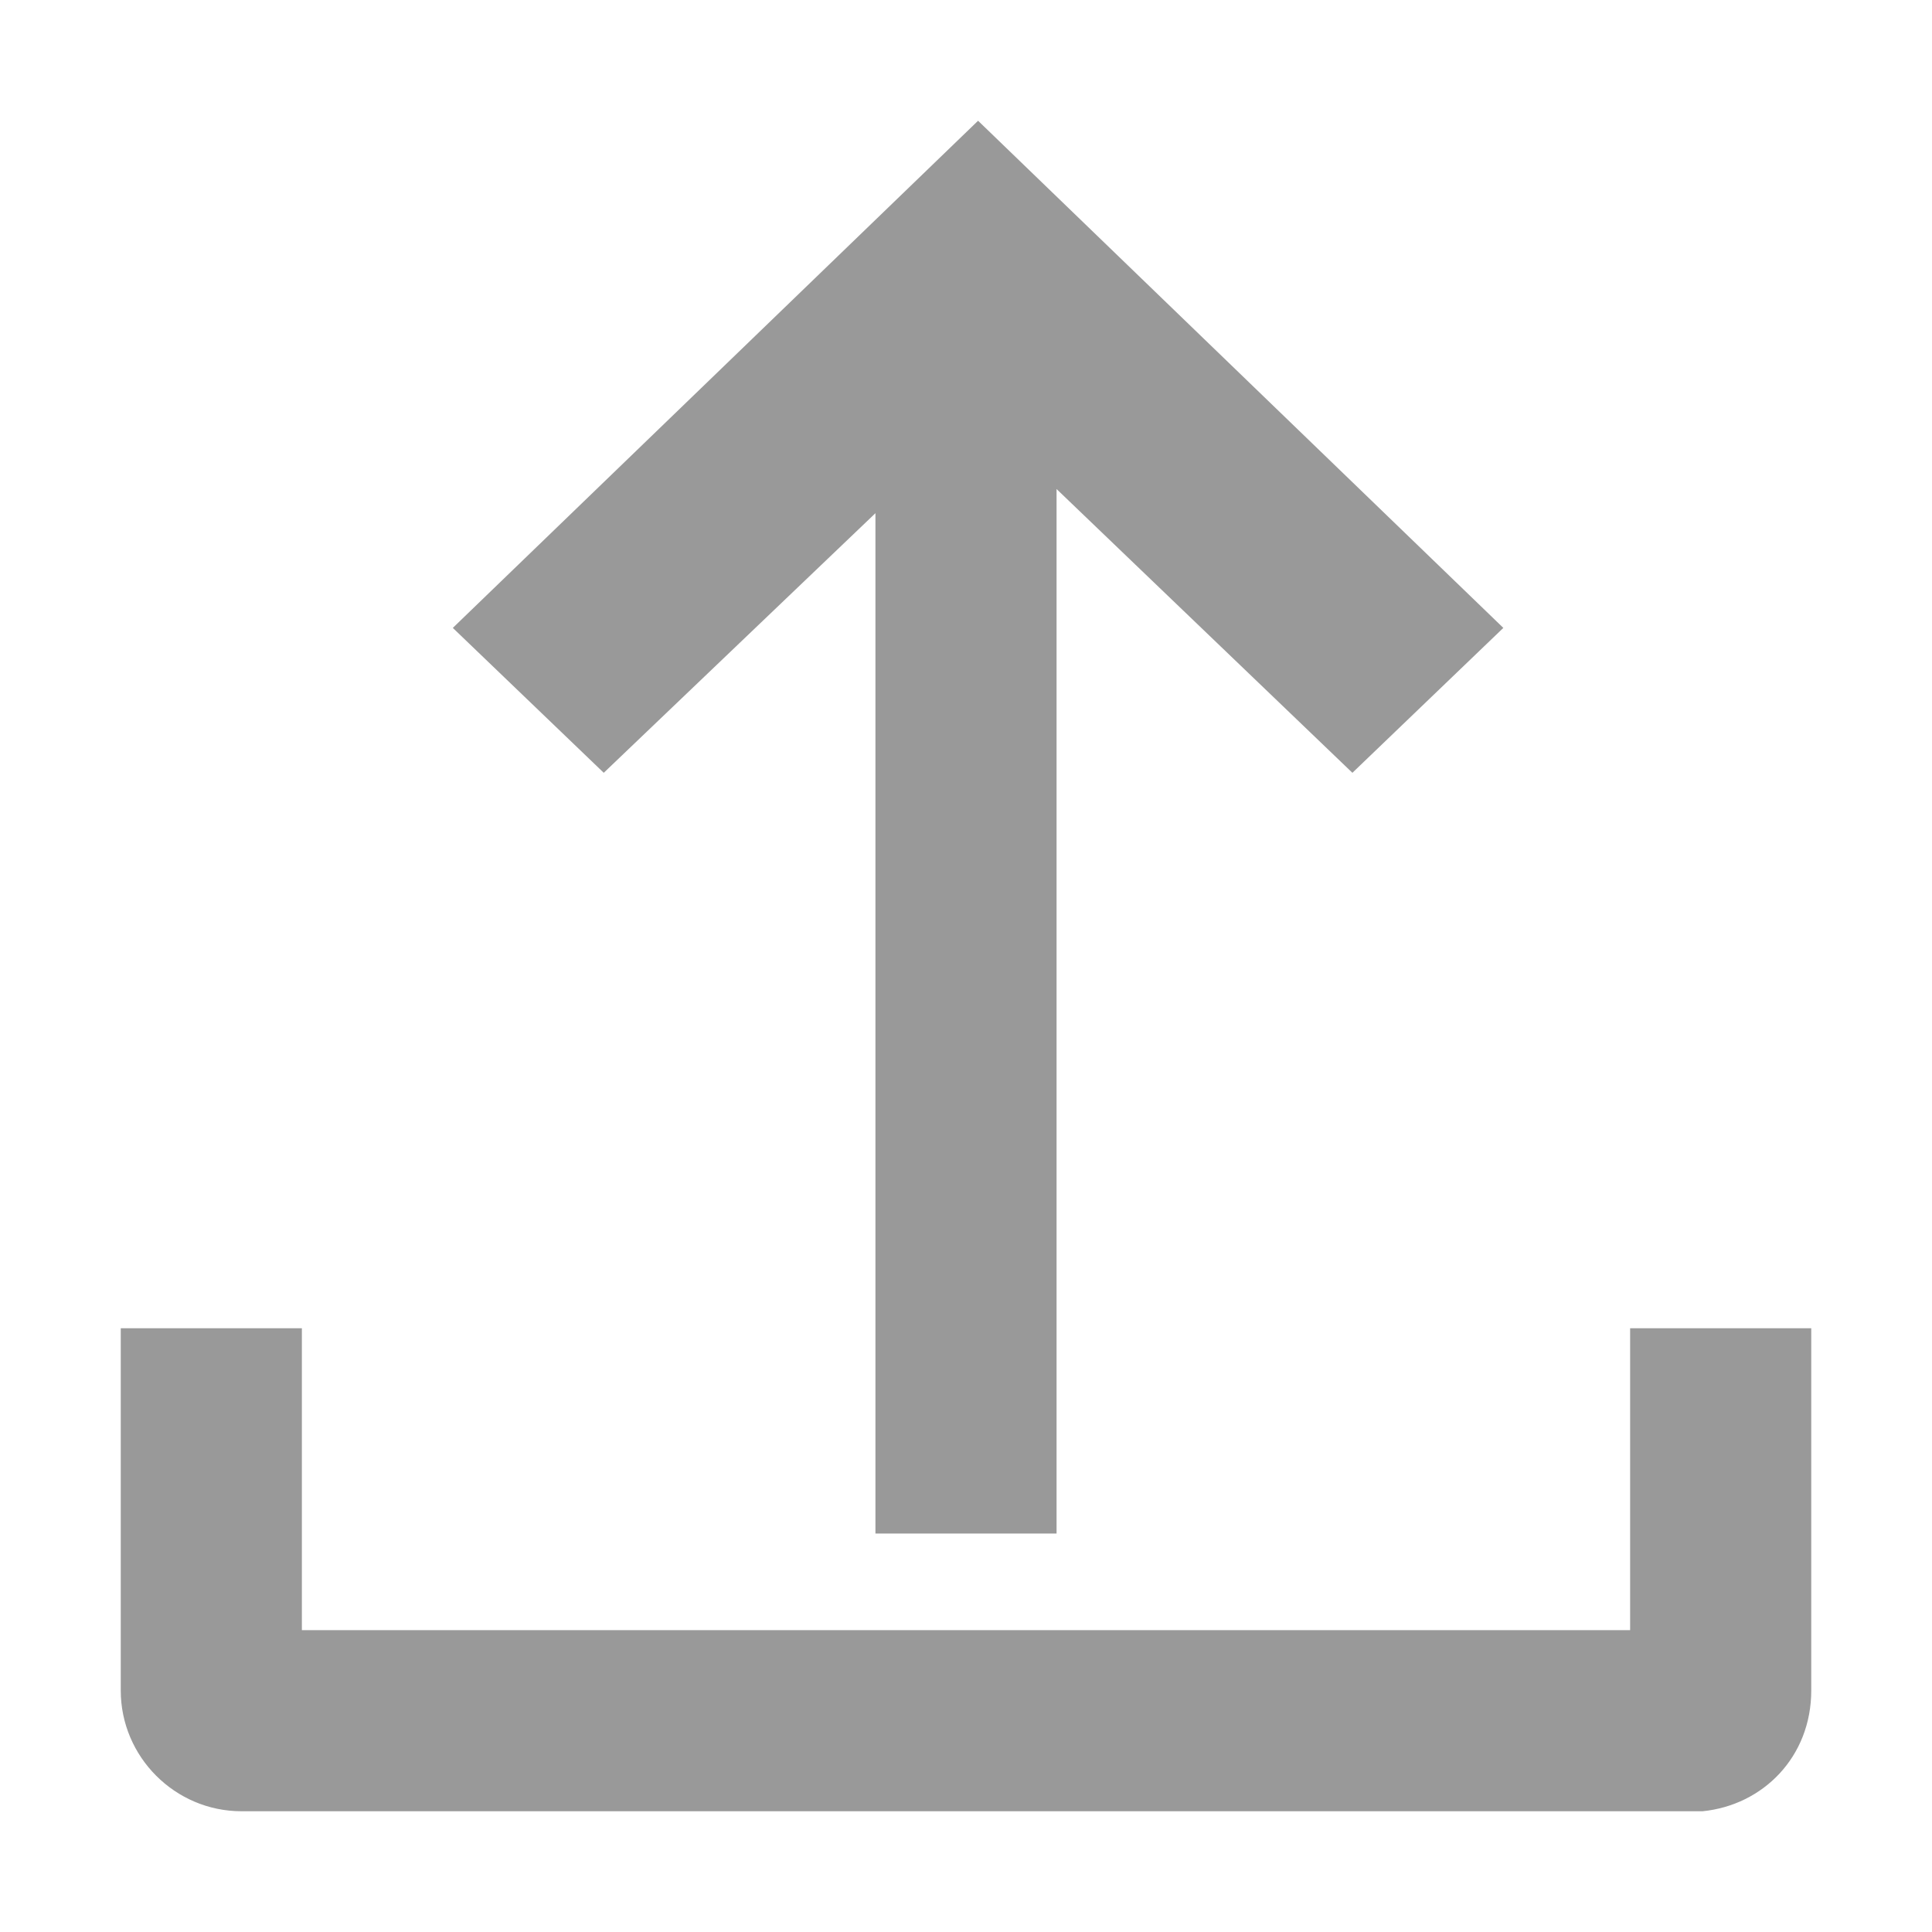
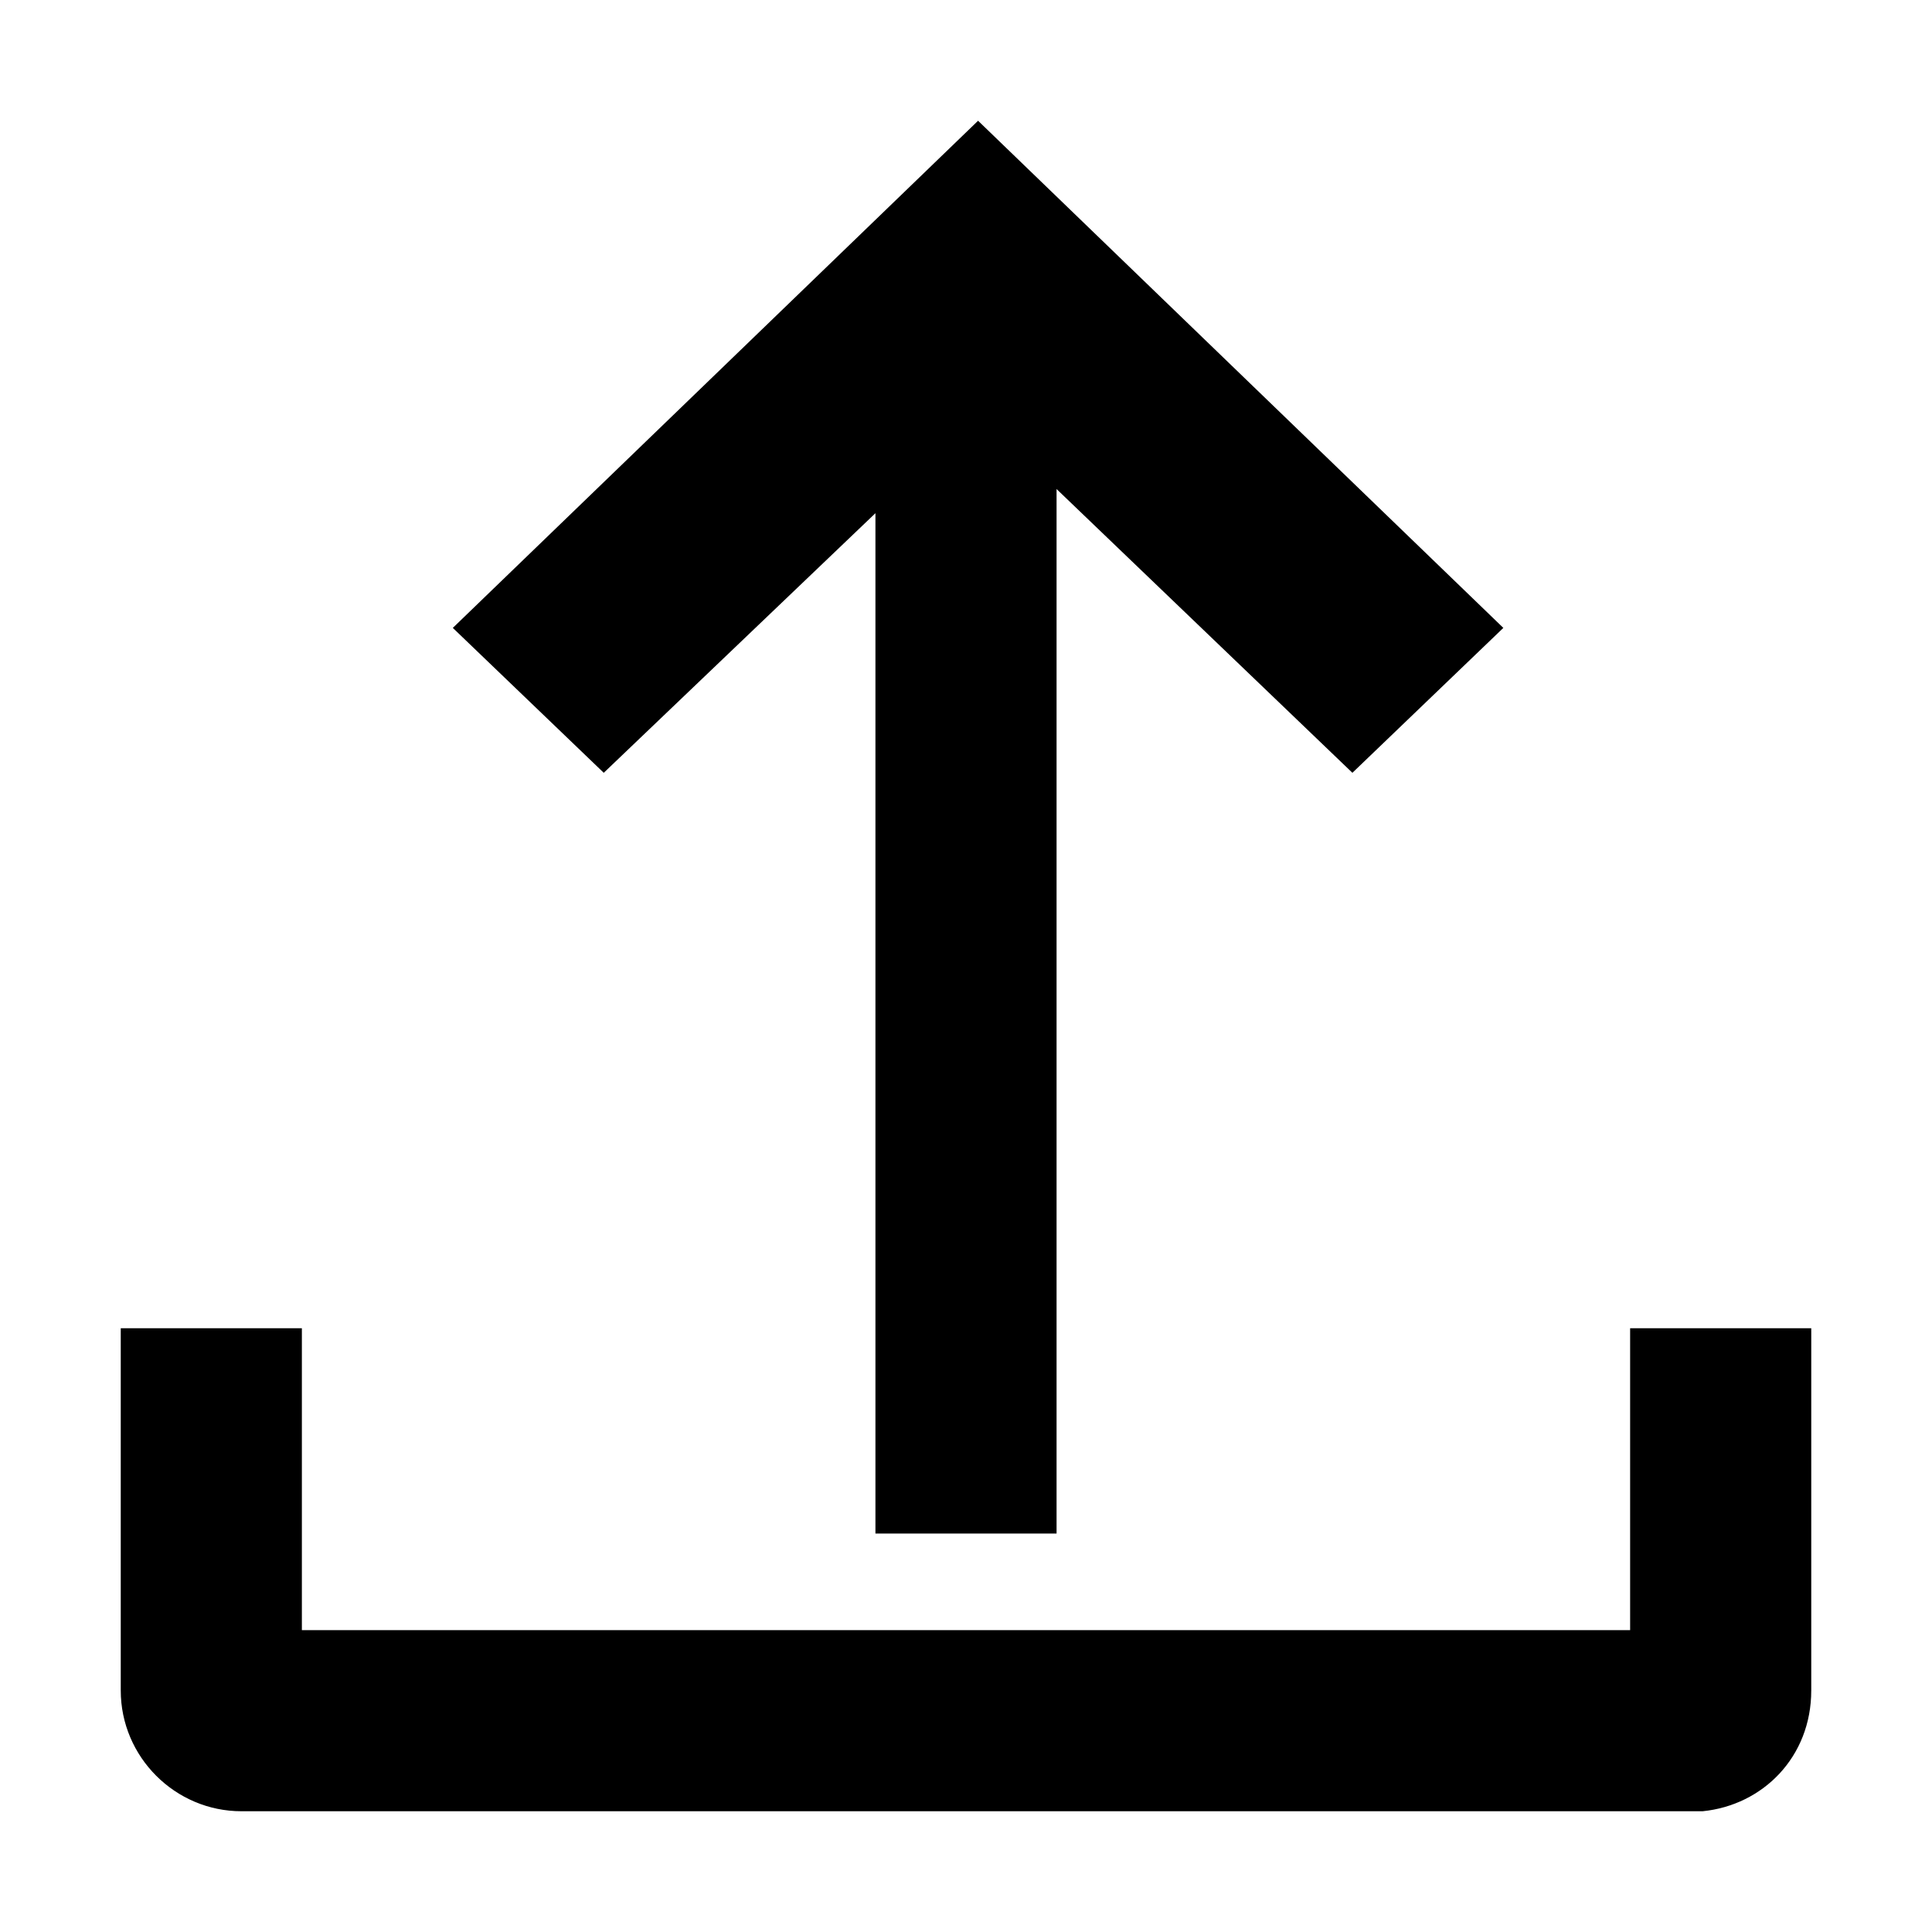
<svg xmlns="http://www.w3.org/2000/svg" t="1761791365801" class="icon" viewBox="0 0 1024 1024" version="1.1" p-id="6536" width="200" height="200">
-   <path d="M160 704v160h704v-160h96v192c0 35.2-25.6 60.8-57.6 64H128c-35.2 0-64-28.8-64-64v-192h96zM518.4 64l278.4 268.8-80 76.8-156.8-150.4v553.6h-96V272L320 409.6l-80-76.8L518.4 64z" fill="#999999" p-id="6537" />
+   <path d="M160 704v160h704v-160h96v192c0 35.2-25.6 60.8-57.6 64H128c-35.2 0-64-28.8-64-64v-192h96zM518.4 64l278.4 268.8-80 76.8-156.8-150.4v553.6h-96V272L320 409.6l-80-76.8L518.4 64z" fill="currentColor" p-id="6537" />
</svg>
